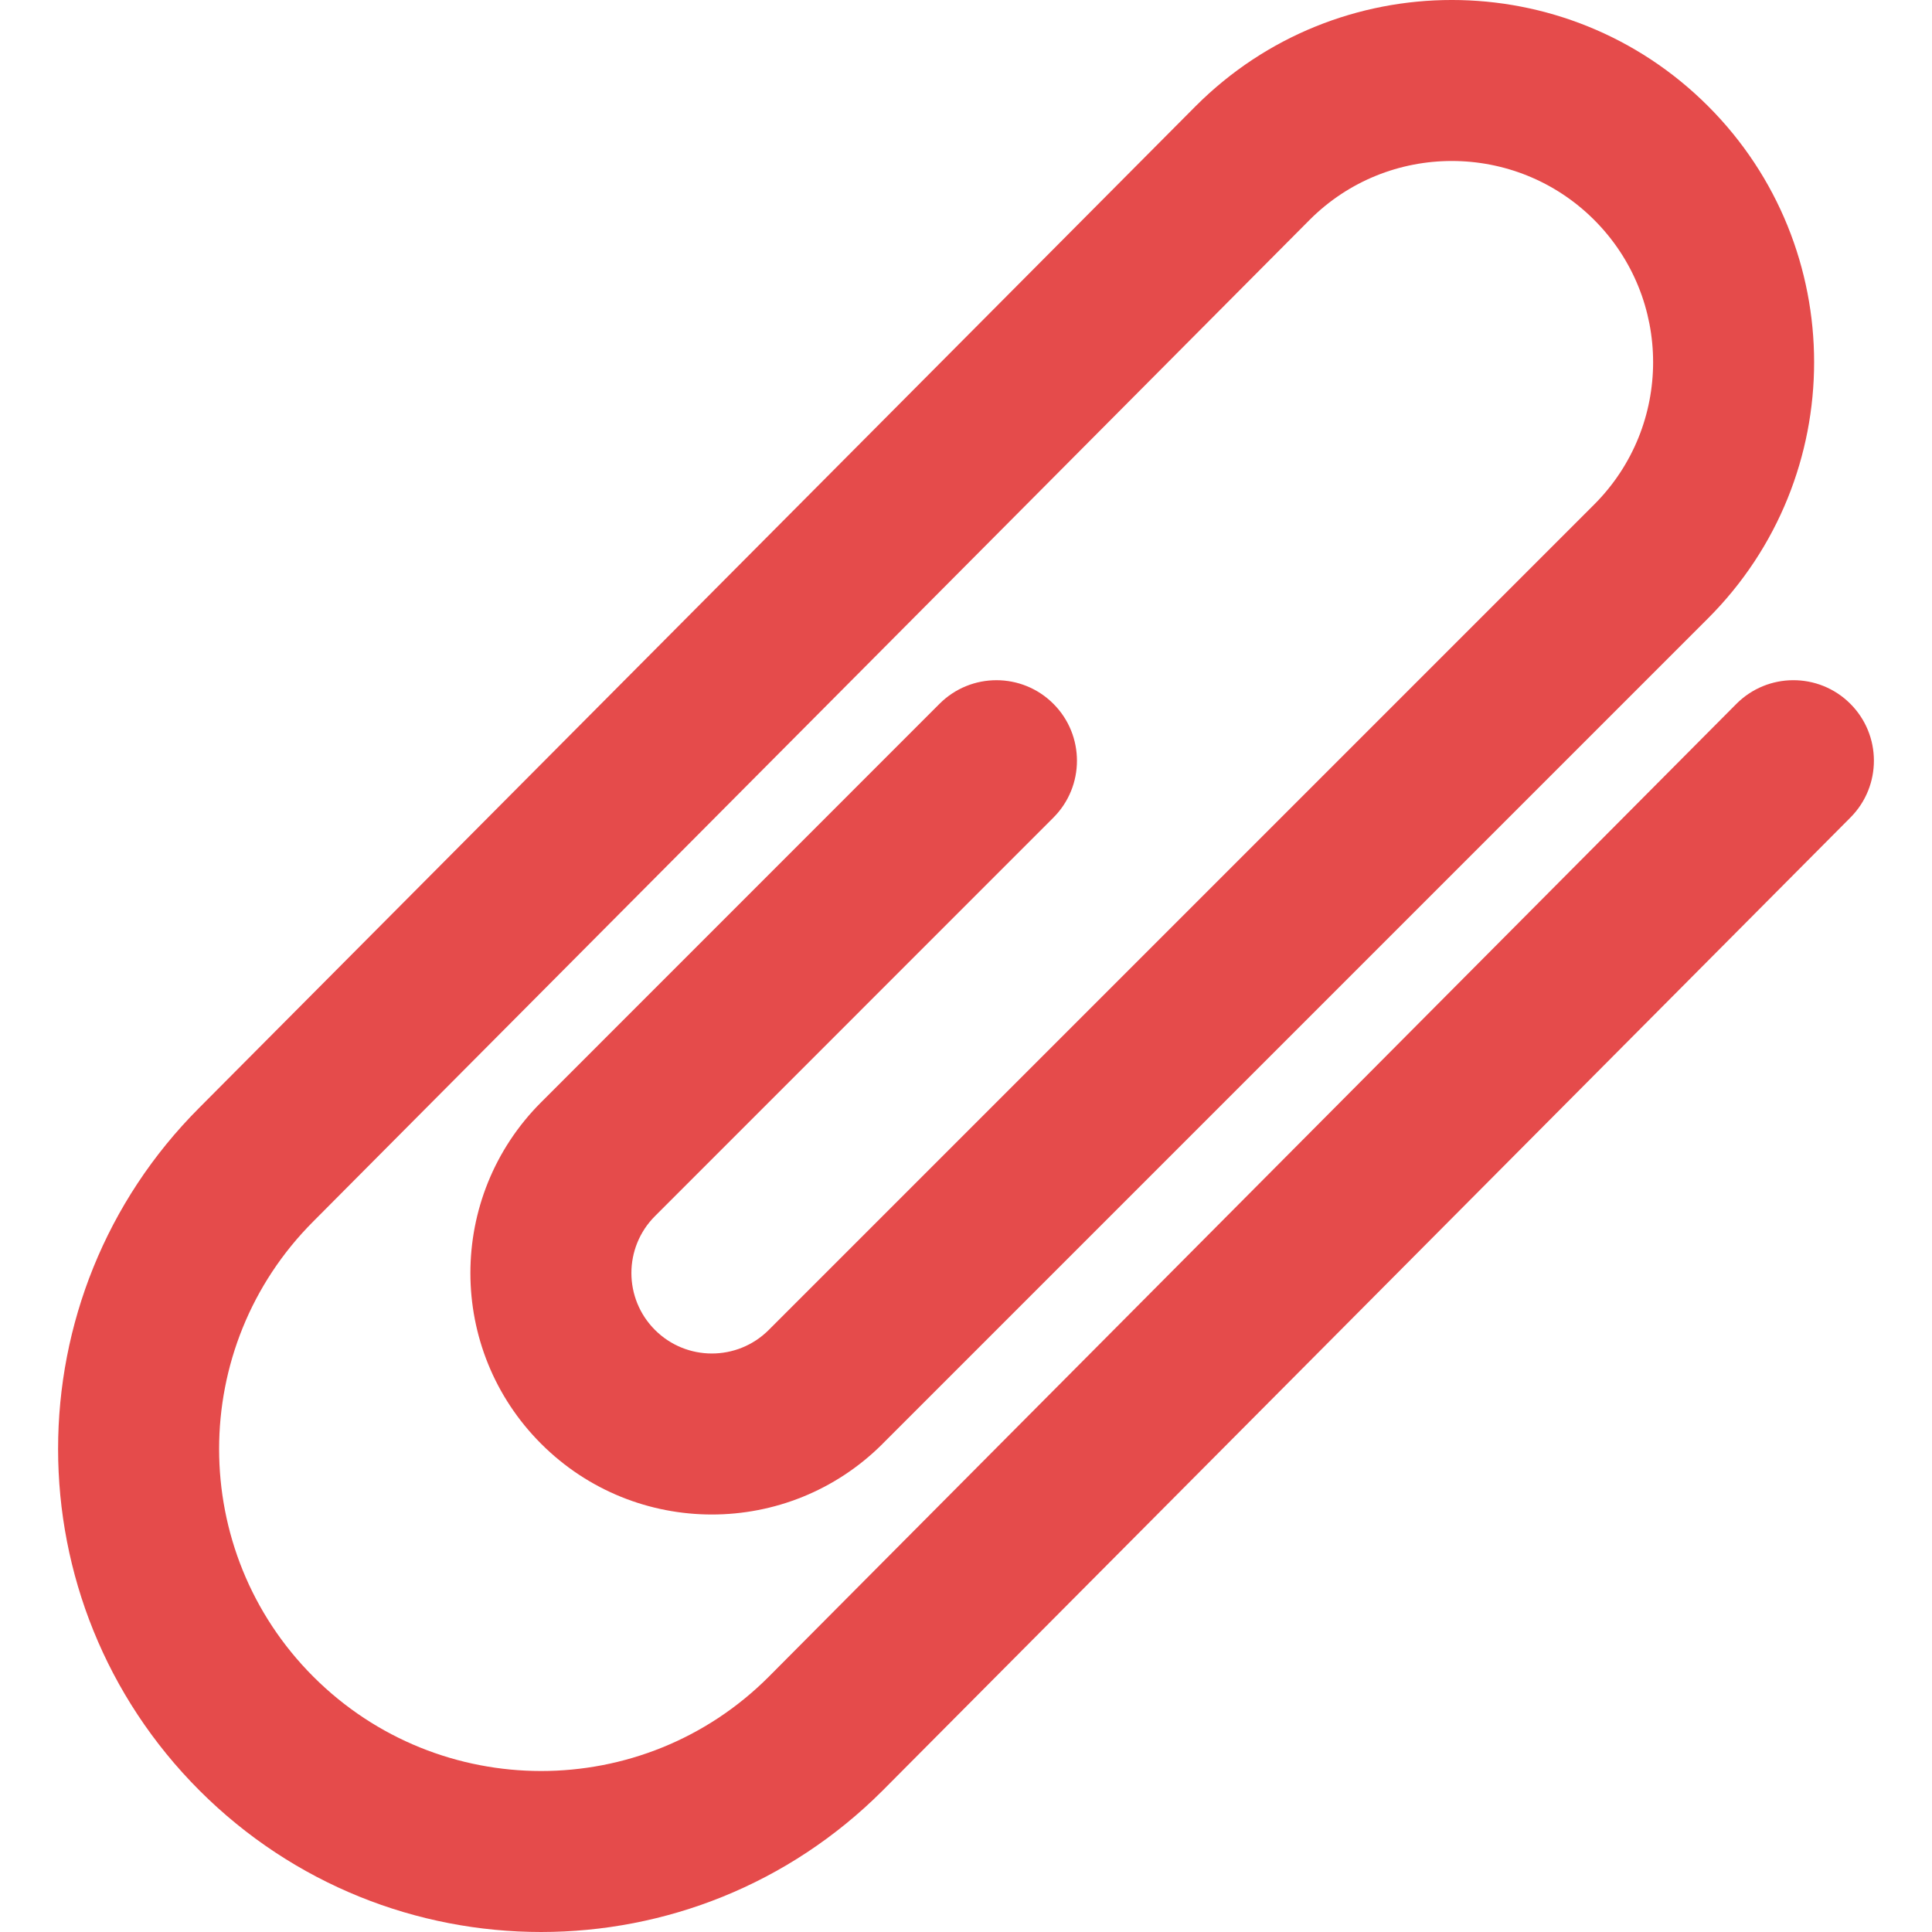
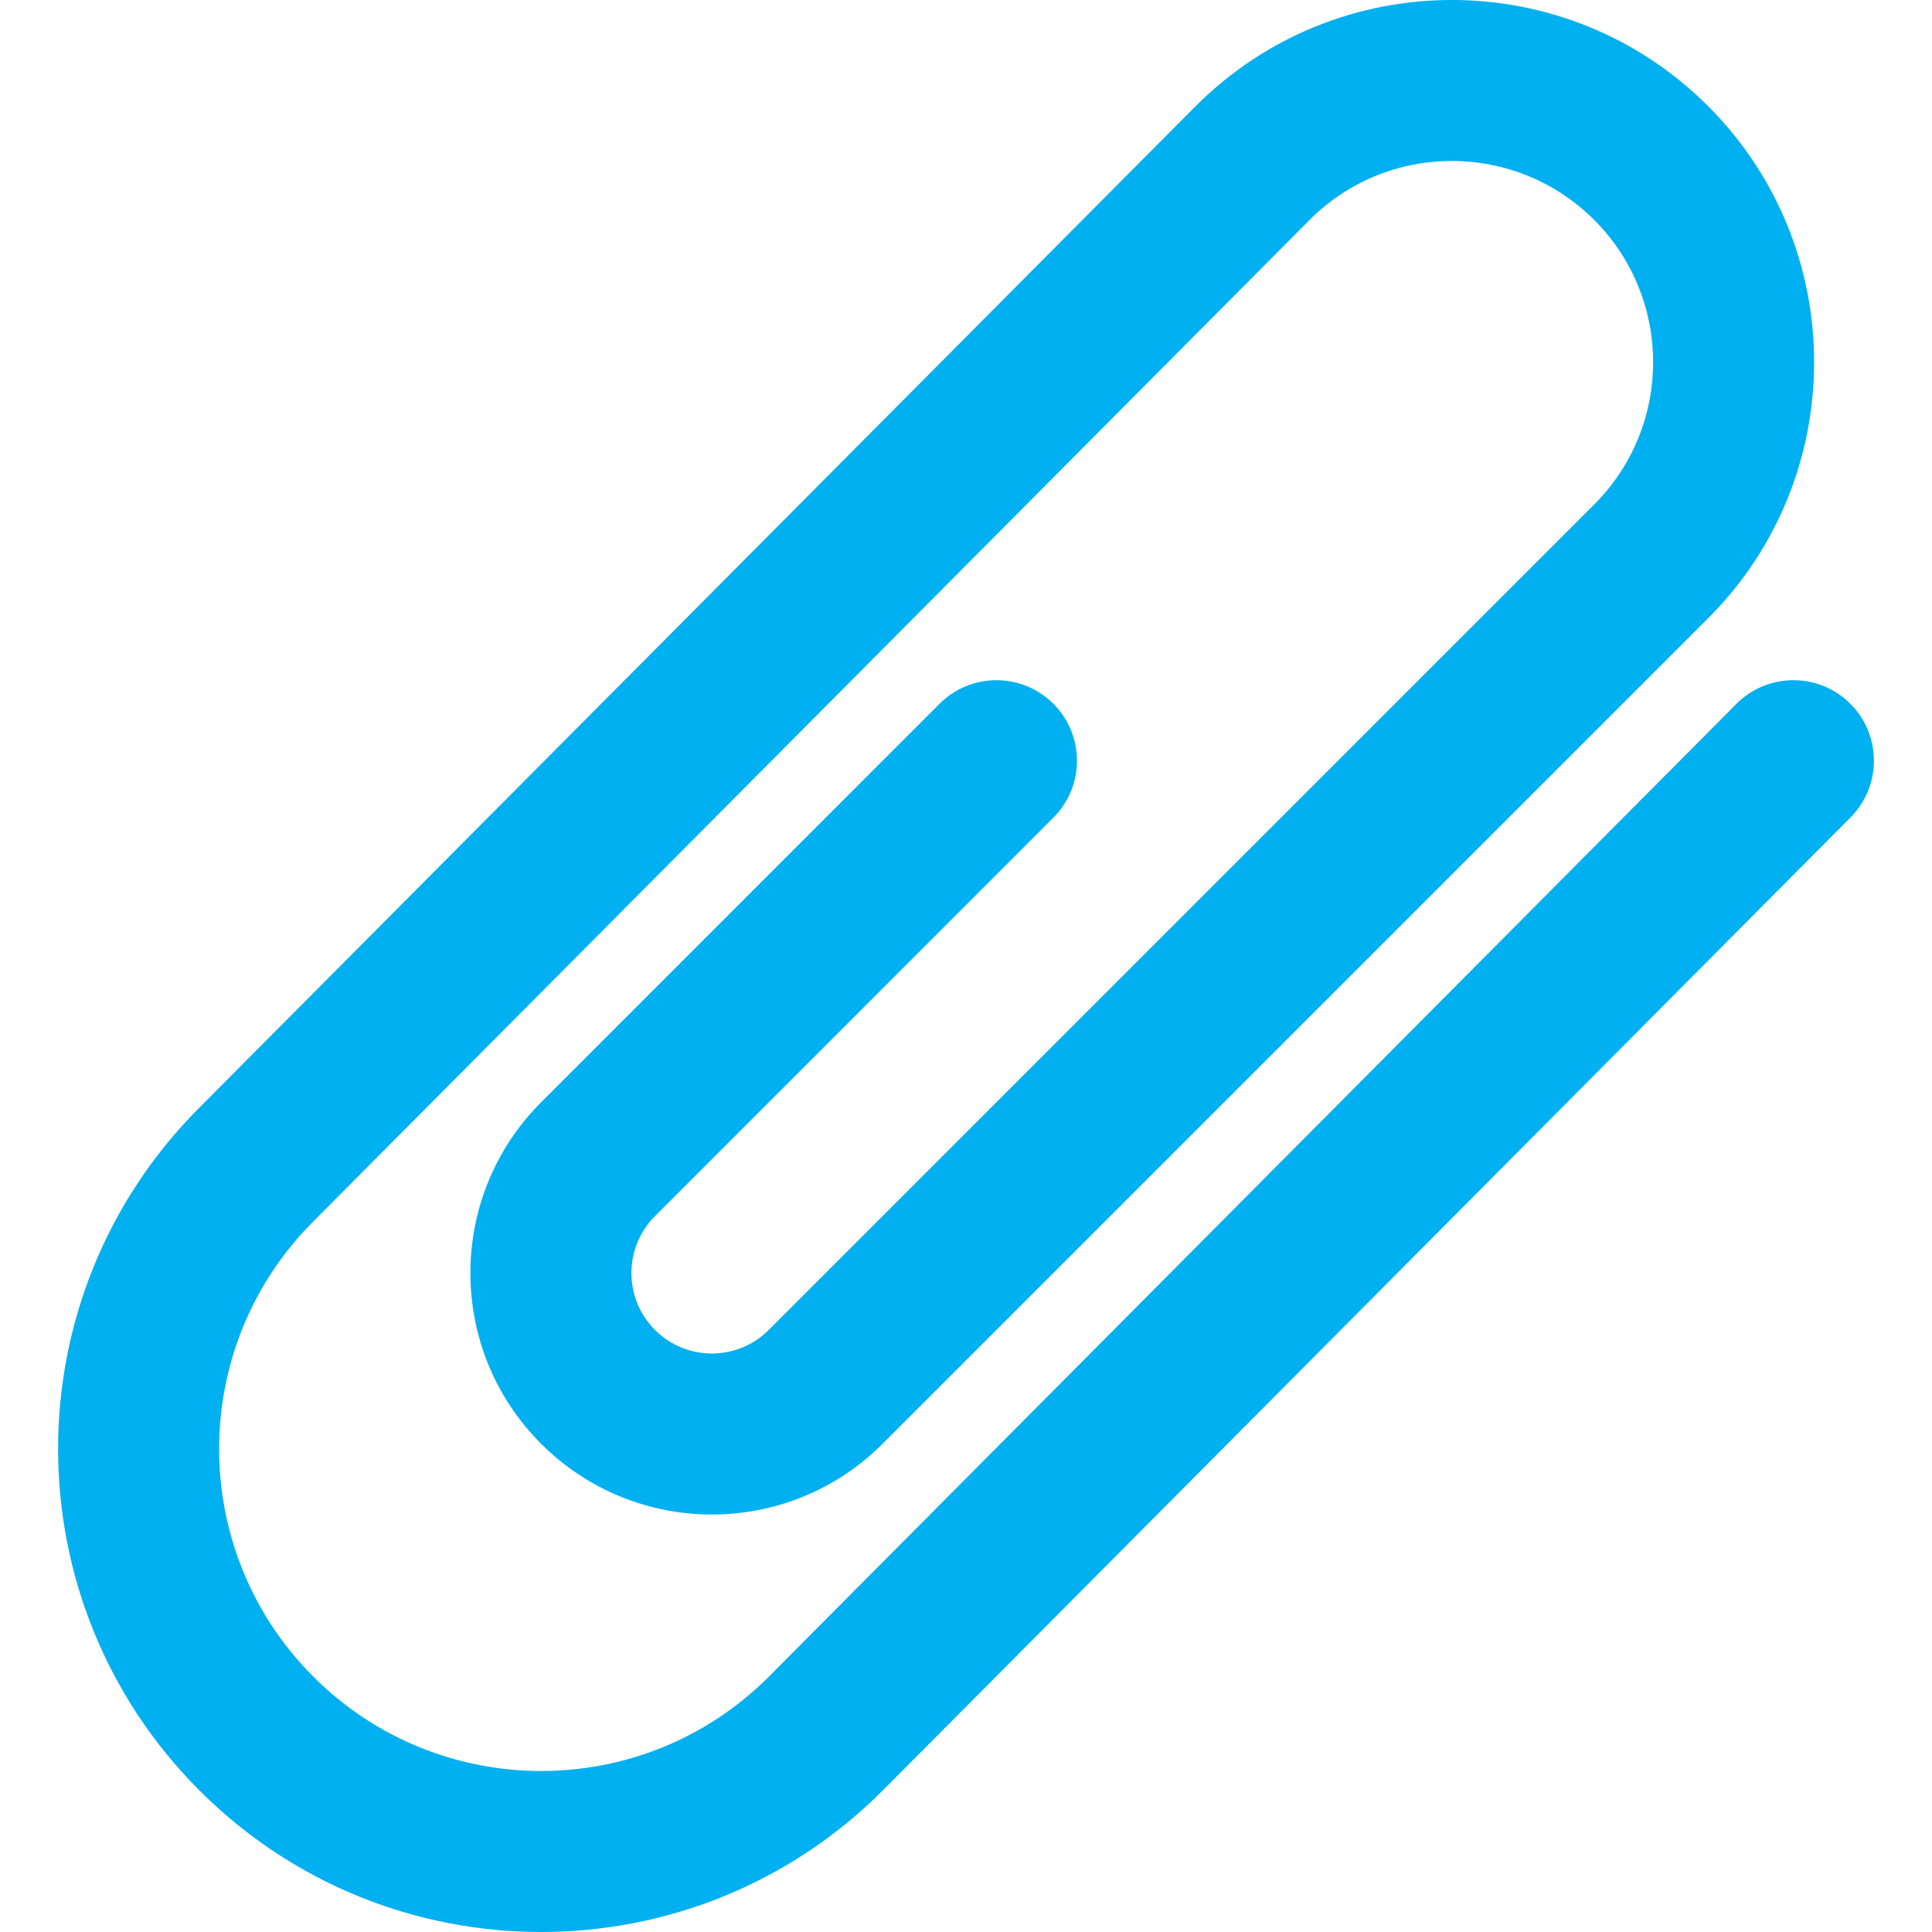
<svg xmlns="http://www.w3.org/2000/svg" version="1.1" id="Capa_1" x="0px" y="0px" viewBox="0 0 511.988 511.988" style="enable-background:new 0 0 511.988 511.988;" xml:space="preserve" width="512px" height="512px">
  <g>
    <g transform="translate(1 1)">
      <g>
-         <path d="M489.305,185.463c-8.354-8.309-21.861-8.272-30.17,0.081L202.687,443.379c-33.271,33.271-87.308,33.271-120.641-0.045    c-33.308-33.325-33.308-87.362,0.004-120.674L346.089,57.234c20.772-20.771,54.543-20.771,75.375,0.045    c20.826,20.826,20.826,54.593-0.005,75.425L202.727,351.434c-0.014,0.014-0.026,0.03-0.04,0.044    c-8.333,8.287-21.8,8.276-30.116-0.04c-8.33-8.33-8.33-21.831,0-30.161l105.58-105.602c8.33-8.332,8.329-21.84-0.003-30.17    c-8.332-8.33-21.84-8.329-30.17,0.003l-105.579,105.6c-24.991,24.991-24.991,65.507,0.002,90.499    c24.992,24.992,65.508,24.992,90.501,0c0.029-0.029,0.052-0.06,0.08-0.089l218.646-218.646c37.494-37.494,37.494-98.276,0-135.77    c-37.499-37.472-98.277-37.472-135.749,0L51.84,292.53C1.906,342.464,1.906,423.509,51.876,473.504    c50.003,49.977,131.049,49.977,181.022,0.004l256.489-257.875C497.695,207.279,497.658,193.772,489.305,185.463z" data-original="#000000" class="active-path" data-old_color="#000000" fill="#E54B4B" />
+         <path d="M489.305,185.463c-8.354-8.309-21.861-8.272-30.17,0.081L202.687,443.379c-33.271,33.271-87.308,33.271-120.641-0.045    c-33.308-33.325-33.308-87.362,0.004-120.674L346.089,57.234c20.772-20.771,54.543-20.771,75.375,0.045    c20.826,20.826,20.826,54.593-0.005,75.425L202.727,351.434c-0.014,0.014-0.026,0.03-0.04,0.044    c-8.333,8.287-21.8,8.276-30.116-0.04c-8.33-8.33-8.33-21.831,0-30.161l105.58-105.602c8.33-8.332,8.329-21.84-0.003-30.17    c-8.332-8.33-21.84-8.329-30.17,0.003l-105.579,105.6c-24.991,24.991-24.991,65.507,0.002,90.499    c24.992,24.992,65.508,24.992,90.501,0c0.029-0.029,0.052-0.06,0.08-0.089l218.646-218.646c37.494-37.494,37.494-98.276,0-135.77    c-37.499-37.472-98.277-37.472-135.749,0L51.84,292.53C1.906,342.464,1.906,423.509,51.876,473.504    c50.003,49.977,131.049,49.977,181.022,0.004l256.489-257.875C497.695,207.279,497.658,193.772,489.305,185.463z" data-original="#000000" class="active-path" data-old_color="#000000" fill="#00b0f0" />
      </g>
    </g>
  </g>
</svg>
